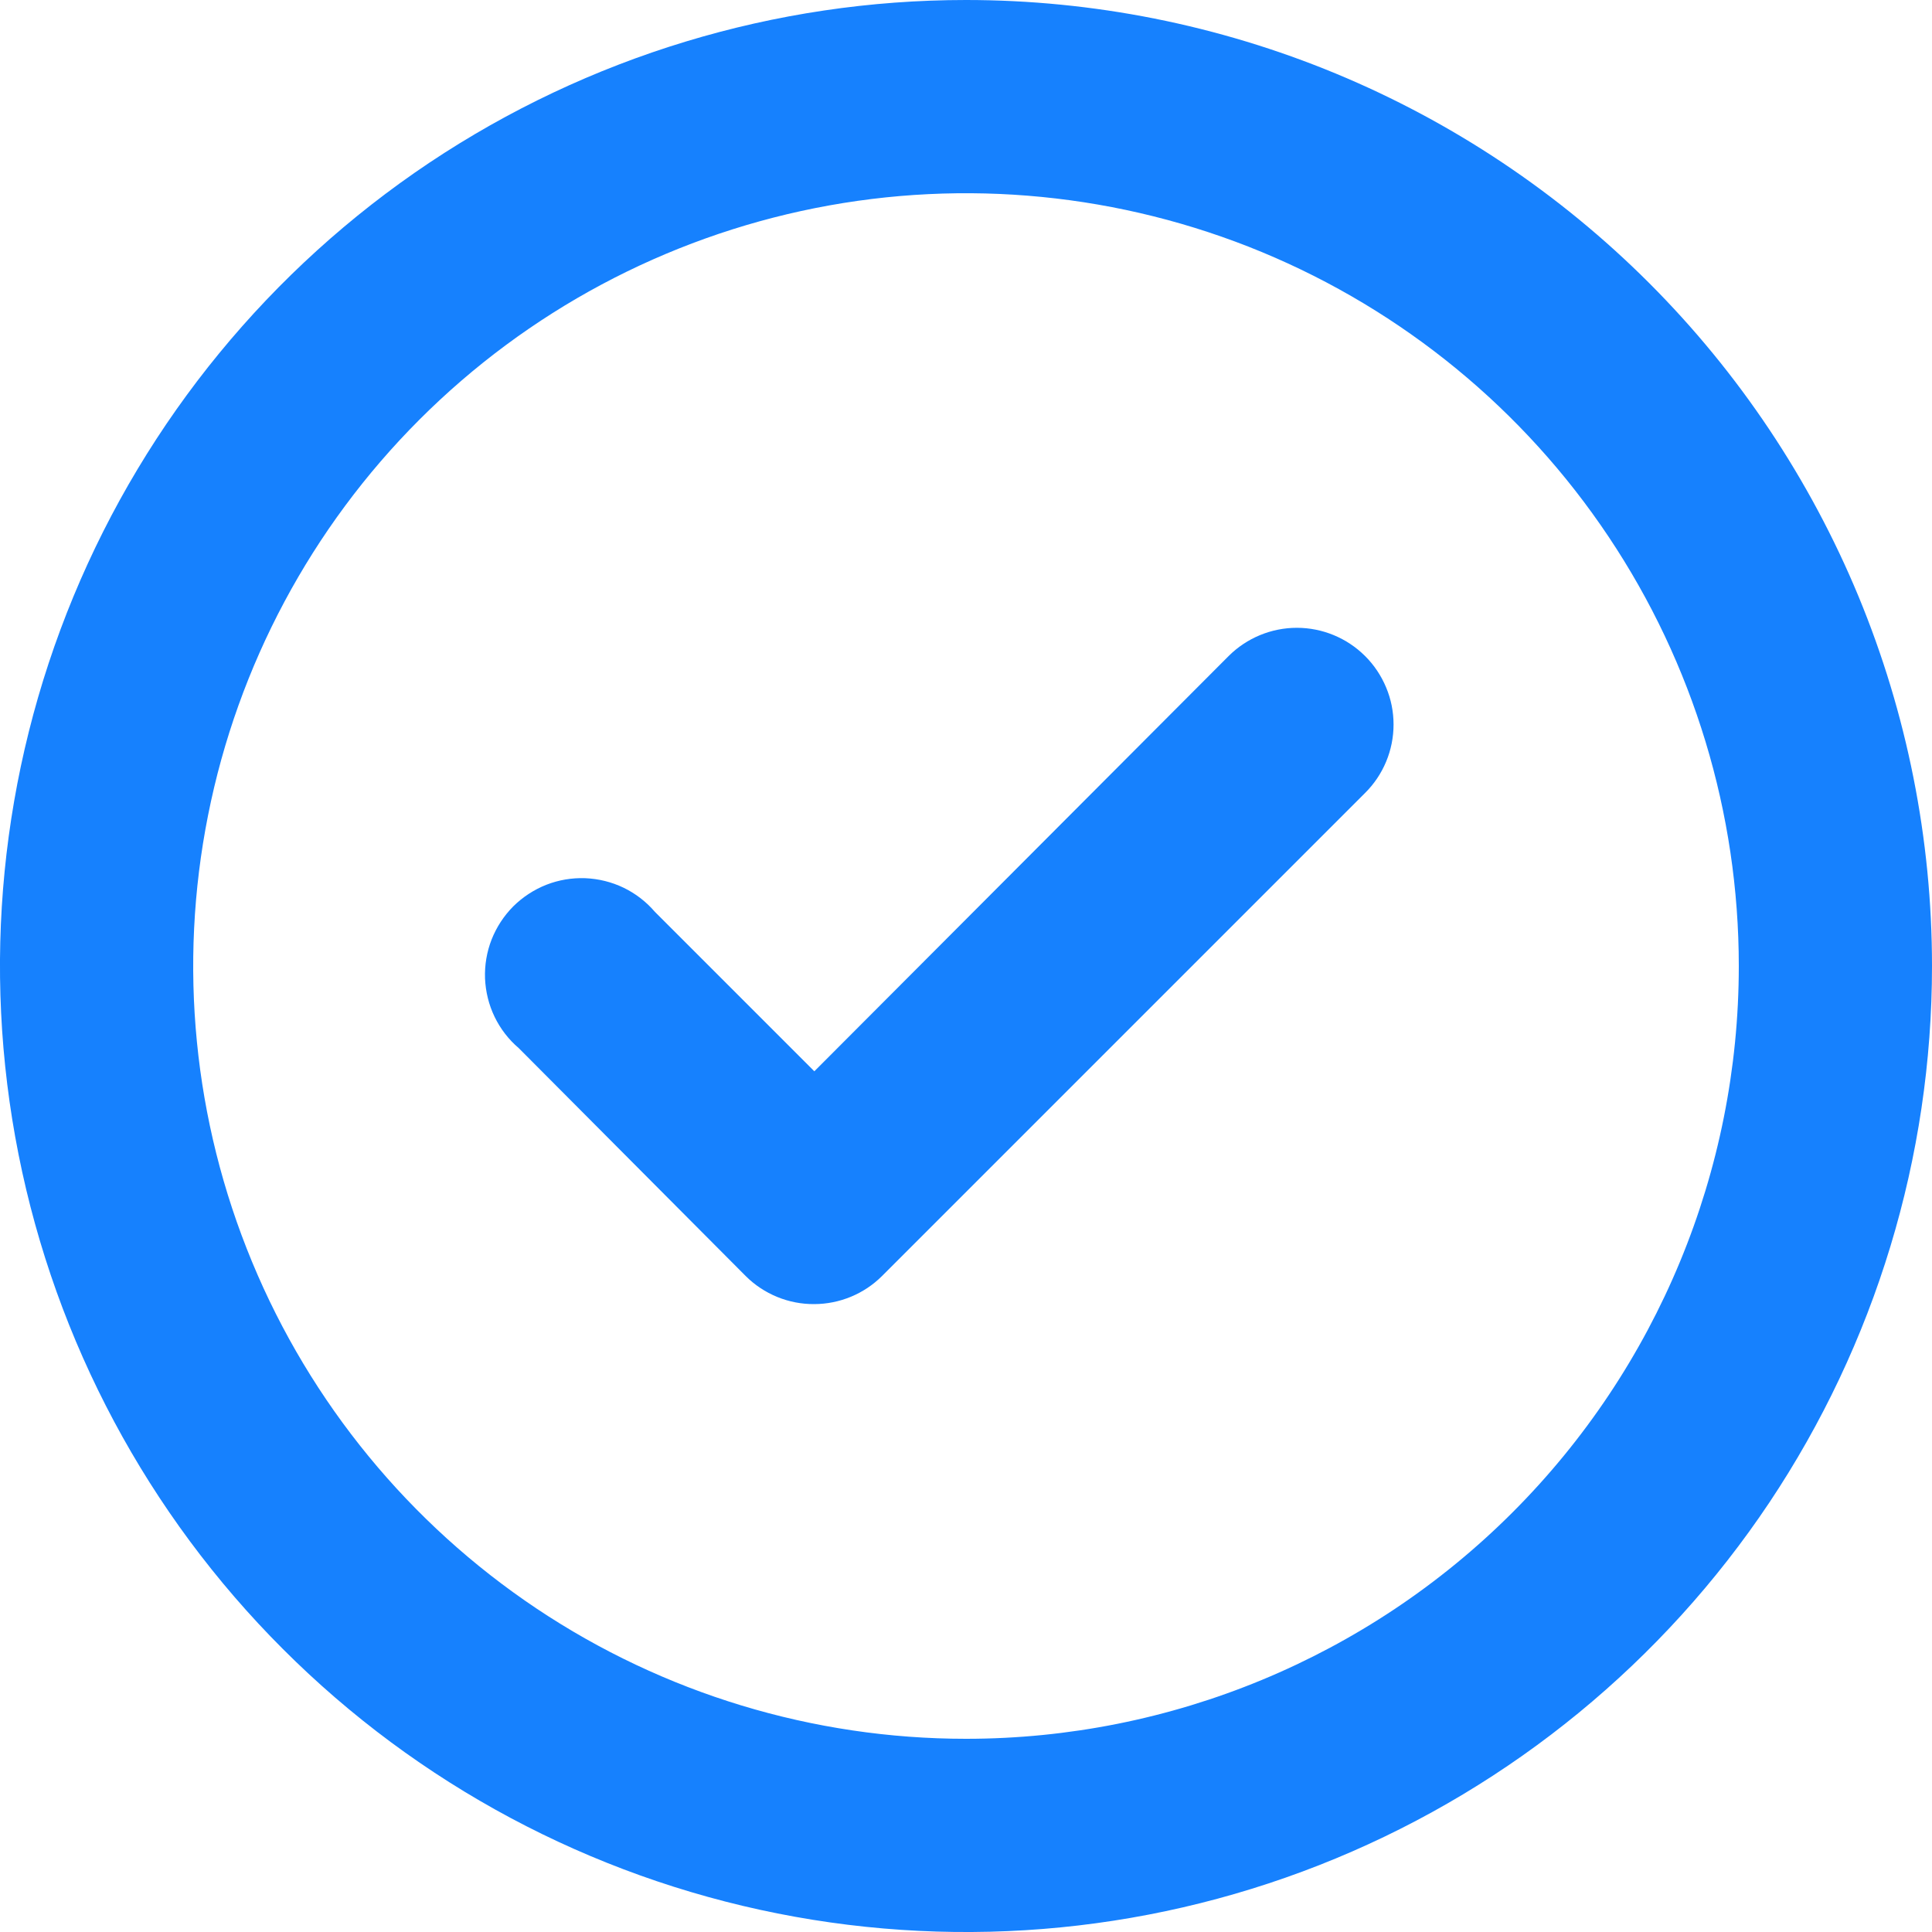
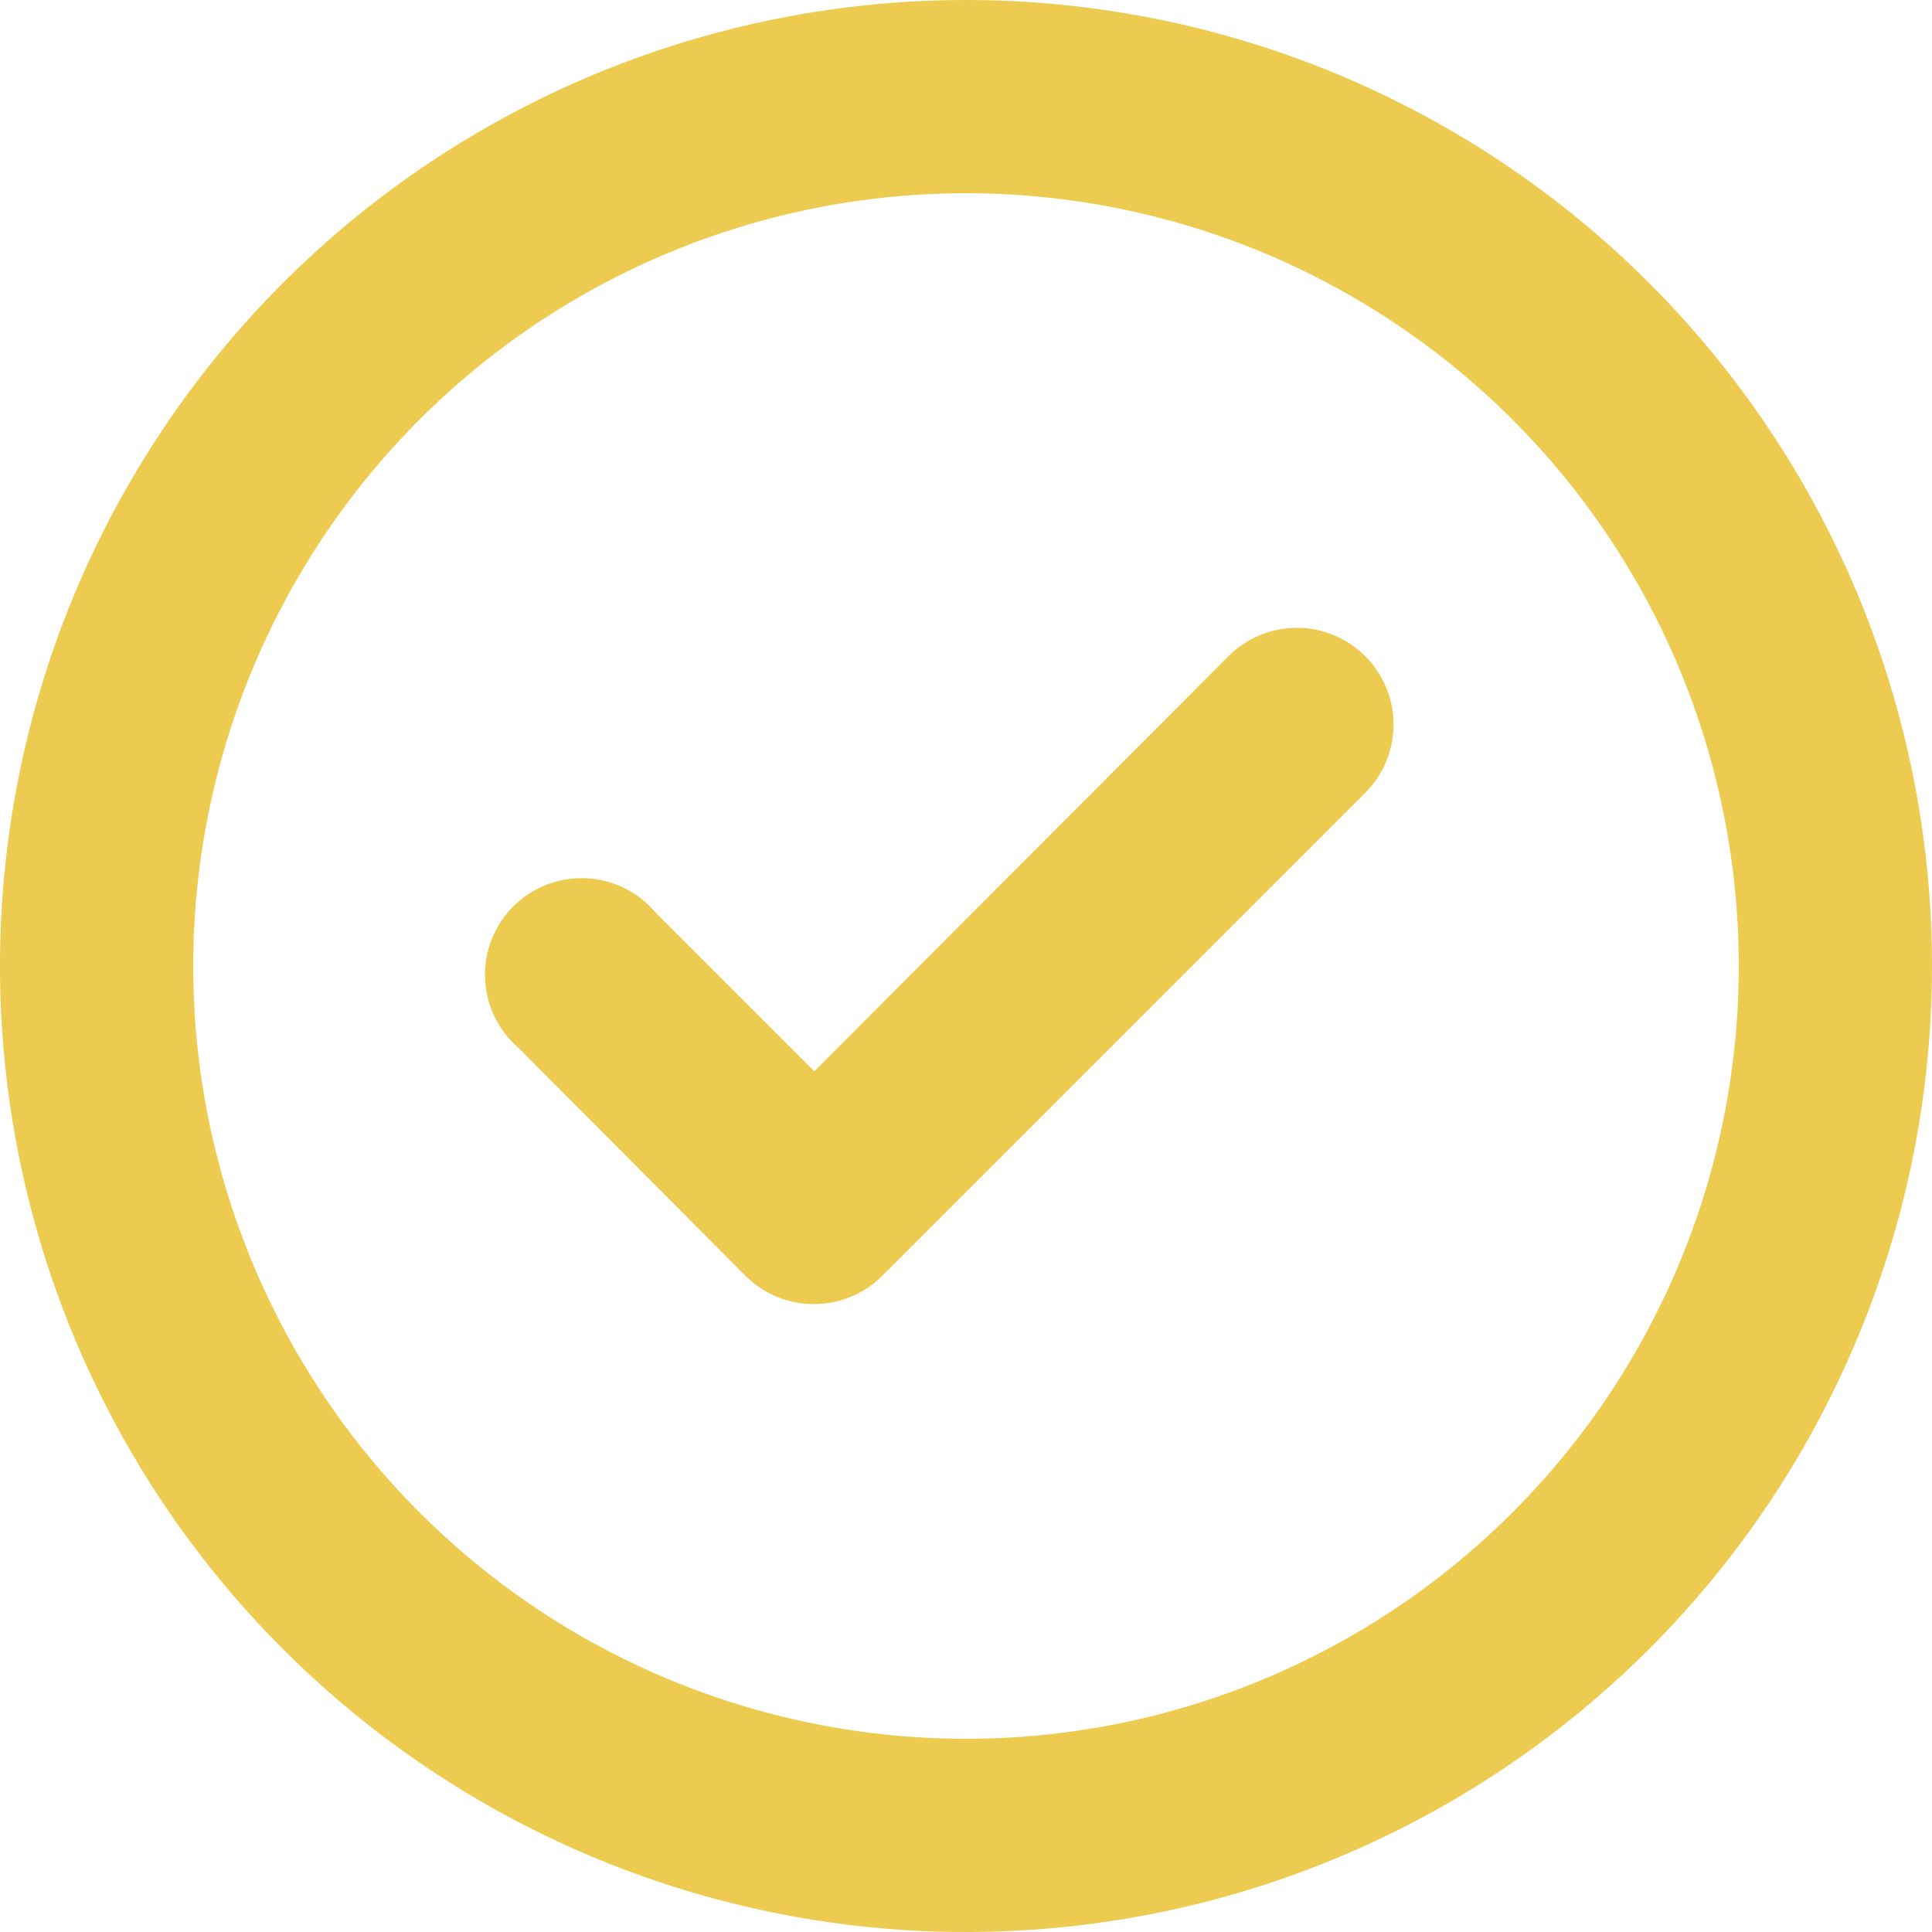
<svg xmlns="http://www.w3.org/2000/svg" width="24" height="24" viewBox="0 0 20 20" fill="none">
-   <path d="M12.72 6.79L8.43 11.09L6.78 9.44C6.69 9.335 6.58 9.25 6.456 9.19C6.332 9.13 6.197 9.097 6.059 9.091C5.921 9.086 5.784 9.109 5.656 9.159C5.527 9.21 5.411 9.286 5.313 9.383C5.216 9.481 5.14 9.597 5.089 9.726C5.039 9.854 5.016 9.991 5.021 10.129C5.027 10.267 5.06 10.402 5.12 10.526C5.18 10.65 5.265 10.761 5.37 10.85L7.72 13.21C7.813 13.303 7.924 13.376 8.046 13.426C8.168 13.476 8.298 13.501 8.43 13.5C8.692 13.499 8.944 13.395 9.13 13.21L14.13 8.21C14.224 8.117 14.298 8.007 14.349 7.885C14.4 7.763 14.426 7.632 14.426 7.5C14.426 7.368 14.4 7.237 14.349 7.116C14.298 6.994 14.224 6.883 14.13 6.79C13.943 6.604 13.689 6.499 13.425 6.499C13.161 6.499 12.907 6.604 12.72 6.79ZM10 0C8.022 0 6.089 0.587 4.444 1.685C2.8 2.784 1.518 4.346 0.761 6.173C0.004 8.001 -0.194 10.011 0.192 11.951C0.578 13.891 1.53 15.673 2.929 17.071C4.327 18.47 6.109 19.422 8.049 19.808C9.989 20.194 12 19.996 13.827 19.239C15.654 18.482 17.216 17.2 18.315 15.556C19.413 13.911 20 11.978 20 10C20 8.687 19.741 7.387 19.239 6.173C18.736 4.96 18 3.858 17.071 2.929C16.142 2 15.04 1.264 13.827 0.761C12.614 0.259 11.313 0 10 0ZM10 18C8.418 18 6.871 17.531 5.555 16.652C4.24 15.773 3.214 14.523 2.609 13.062C2.003 11.6 1.845 9.991 2.154 8.439C2.462 6.888 3.224 5.462 4.343 4.343C5.462 3.224 6.887 2.463 8.439 2.154C9.991 1.845 11.6 2.004 13.062 2.609C14.523 3.215 15.773 4.24 16.652 5.556C17.531 6.871 18 8.418 18 10C18 12.122 17.157 14.157 15.657 15.657C14.157 17.157 12.122 18 10 18Z" fill="#1681FE" />
+   <path d="M12.72 6.79L8.43 11.09L6.78 9.44C6.69 9.335 6.58 9.25 6.456 9.19C6.332 9.13 6.197 9.097 6.059 9.091C5.921 9.086 5.784 9.109 5.656 9.159C5.527 9.21 5.411 9.286 5.313 9.383C5.216 9.481 5.14 9.597 5.089 9.726C5.039 9.854 5.016 9.991 5.021 10.129C5.027 10.267 5.06 10.402 5.12 10.526C5.18 10.65 5.265 10.761 5.37 10.85L7.72 13.21C7.813 13.303 7.924 13.376 8.046 13.426C8.168 13.476 8.298 13.501 8.43 13.5C8.692 13.499 8.944 13.395 9.13 13.21L14.13 8.21C14.224 8.117 14.298 8.007 14.349 7.885C14.4 7.763 14.426 7.632 14.426 7.5C14.426 7.368 14.4 7.237 14.349 7.116C14.298 6.994 14.224 6.883 14.13 6.79C13.943 6.604 13.689 6.499 13.425 6.499C13.161 6.499 12.907 6.604 12.72 6.79ZM10 0C8.022 0 6.089 0.587 4.444 1.685C2.8 2.784 1.518 4.346 0.761 6.173C0.004 8.001 -0.194 10.011 0.192 11.951C0.578 13.891 1.53 15.673 2.929 17.071C4.327 18.47 6.109 19.422 8.049 19.808C9.989 20.194 12 19.996 13.827 19.239C15.654 18.482 17.216 17.2 18.315 15.556C19.413 13.911 20 11.978 20 10C20 8.687 19.741 7.387 19.239 6.173C18.736 4.96 18 3.858 17.071 2.929C16.142 2 15.04 1.264 13.827 0.761C12.614 0.259 11.313 0 10 0ZM10 18C8.418 18 6.871 17.531 5.555 16.652C4.24 15.773 3.214 14.523 2.609 13.062C2.003 11.6 1.845 9.991 2.154 8.439C2.462 6.888 3.224 5.462 4.343 4.343C5.462 3.224 6.887 2.463 8.439 2.154C9.991 1.845 11.6 2.004 13.062 2.609C14.523 3.215 15.773 4.24 16.652 5.556C17.531 6.871 18 8.418 18 10C18 12.122 17.157 14.157 15.657 15.657C14.157 17.157 12.122 18 10 18Z" fill="#EDCB50" />
</svg>
